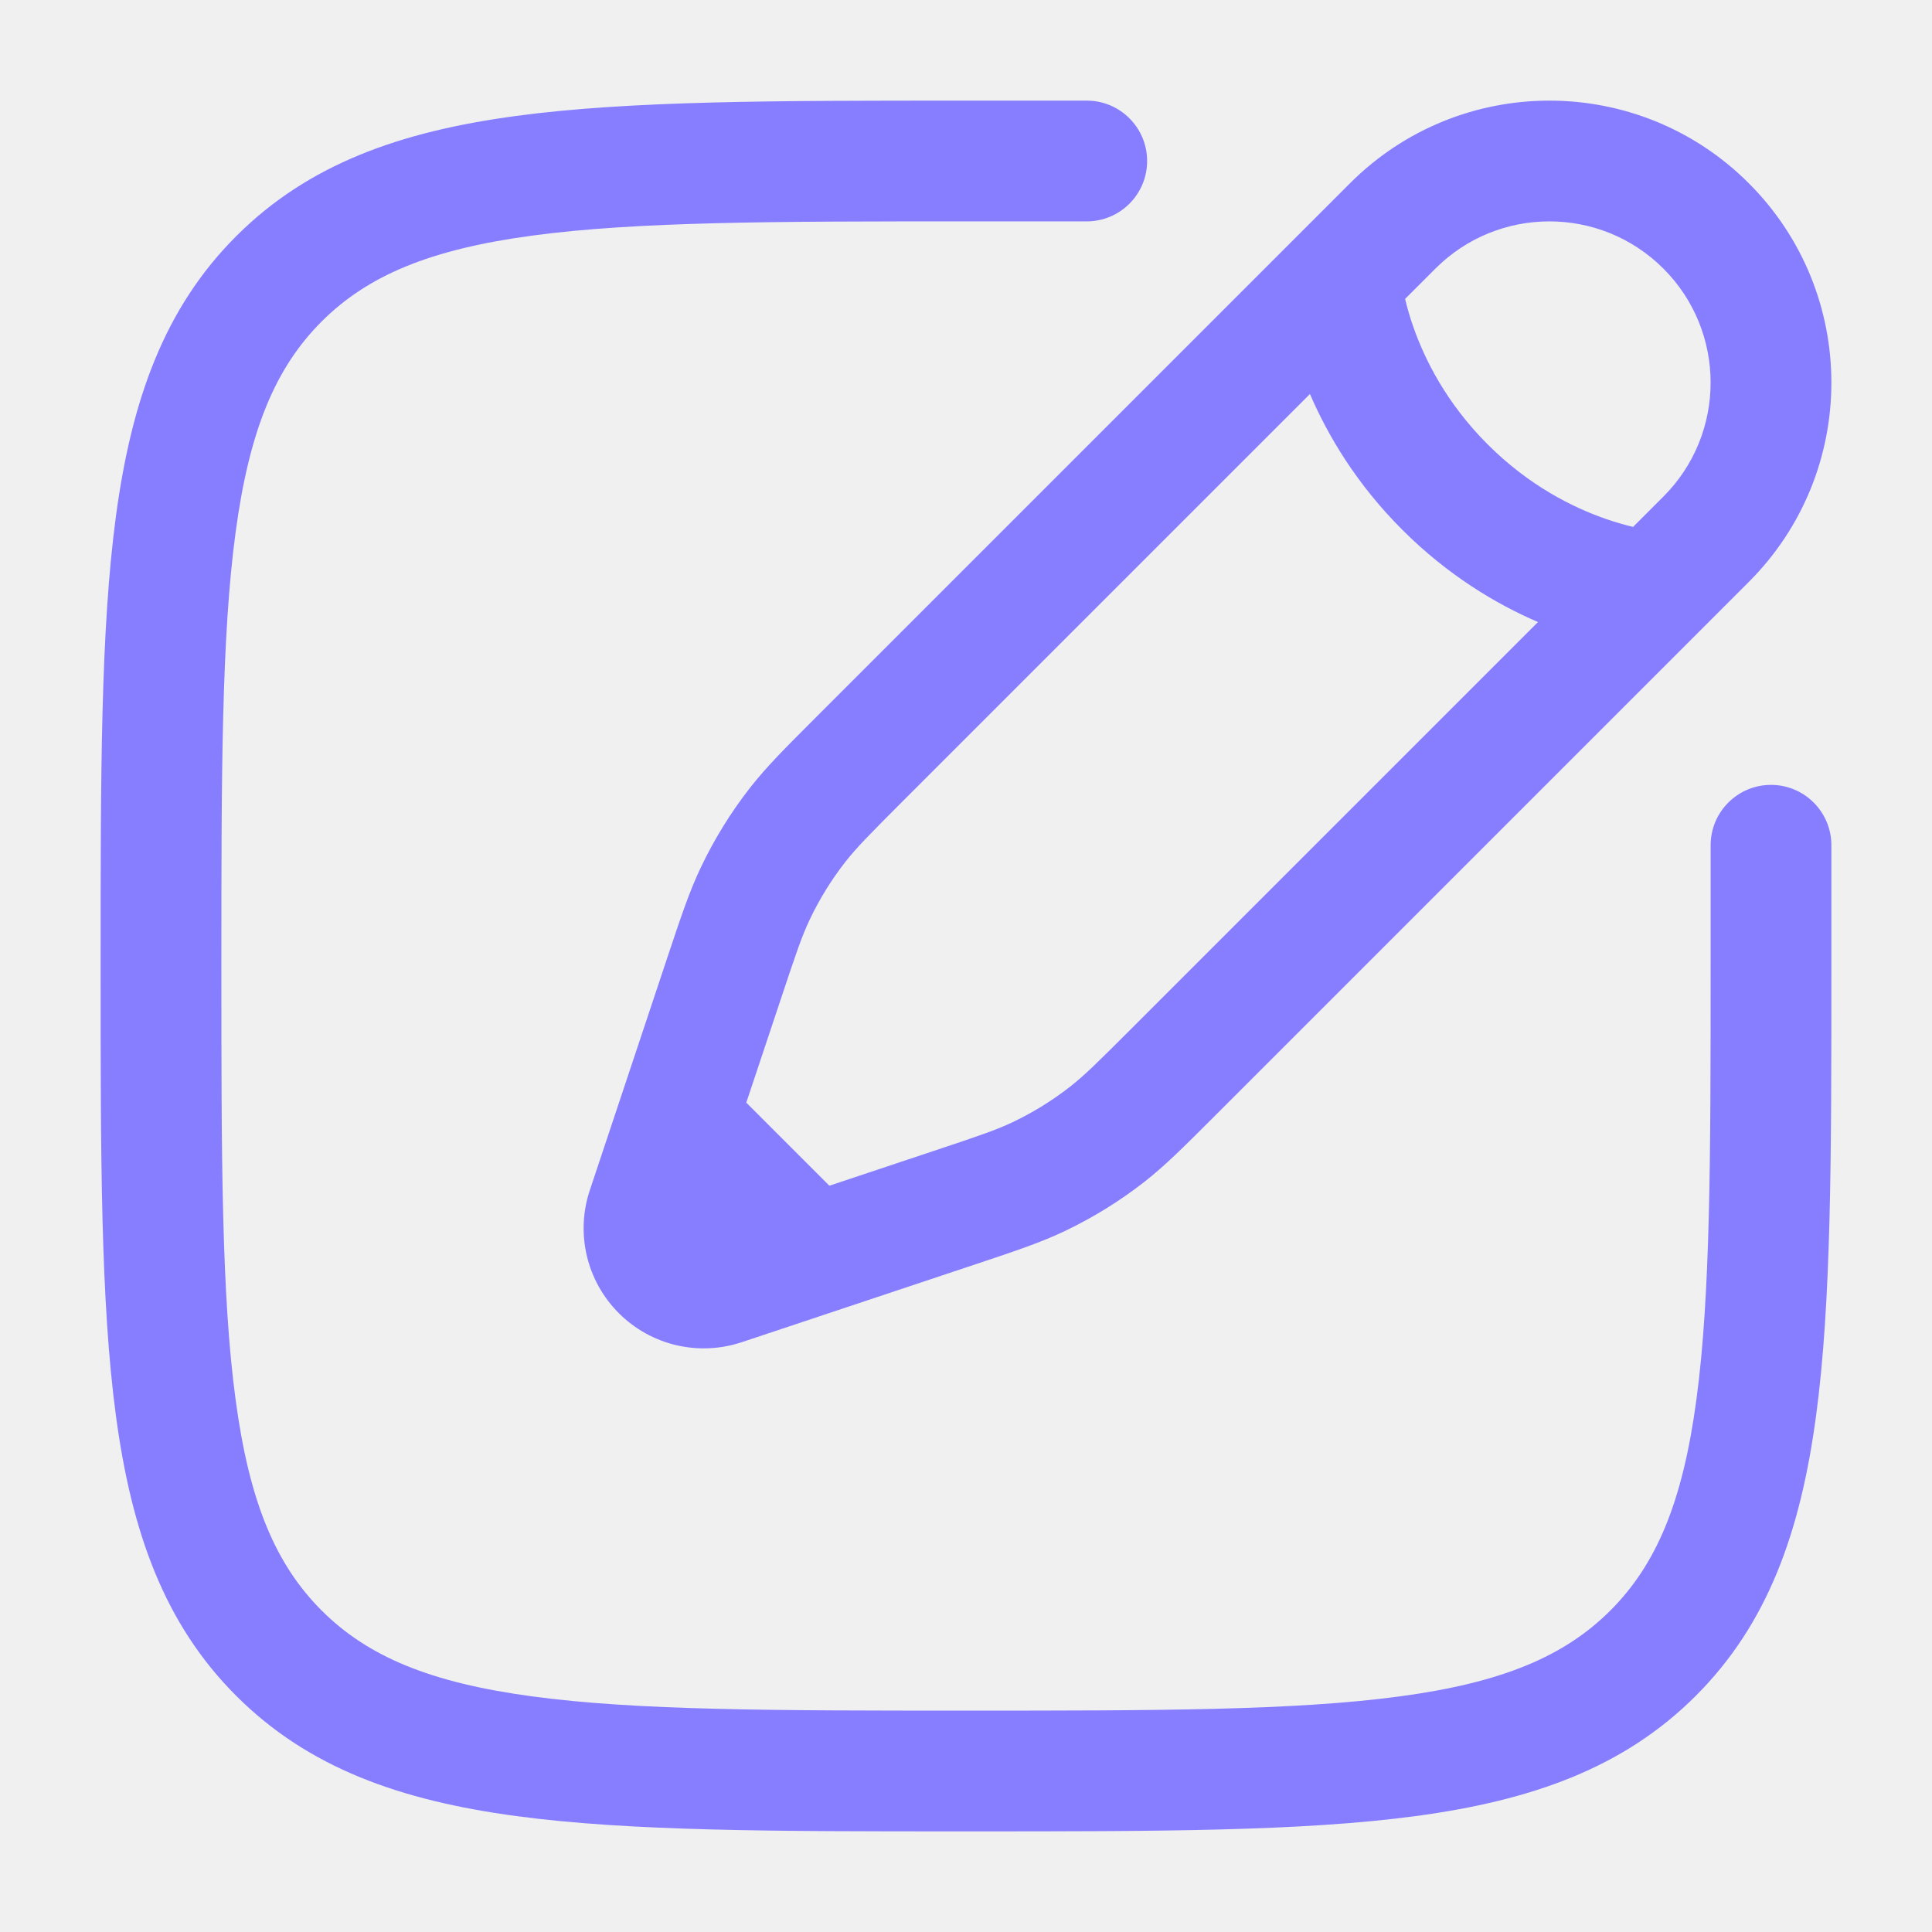
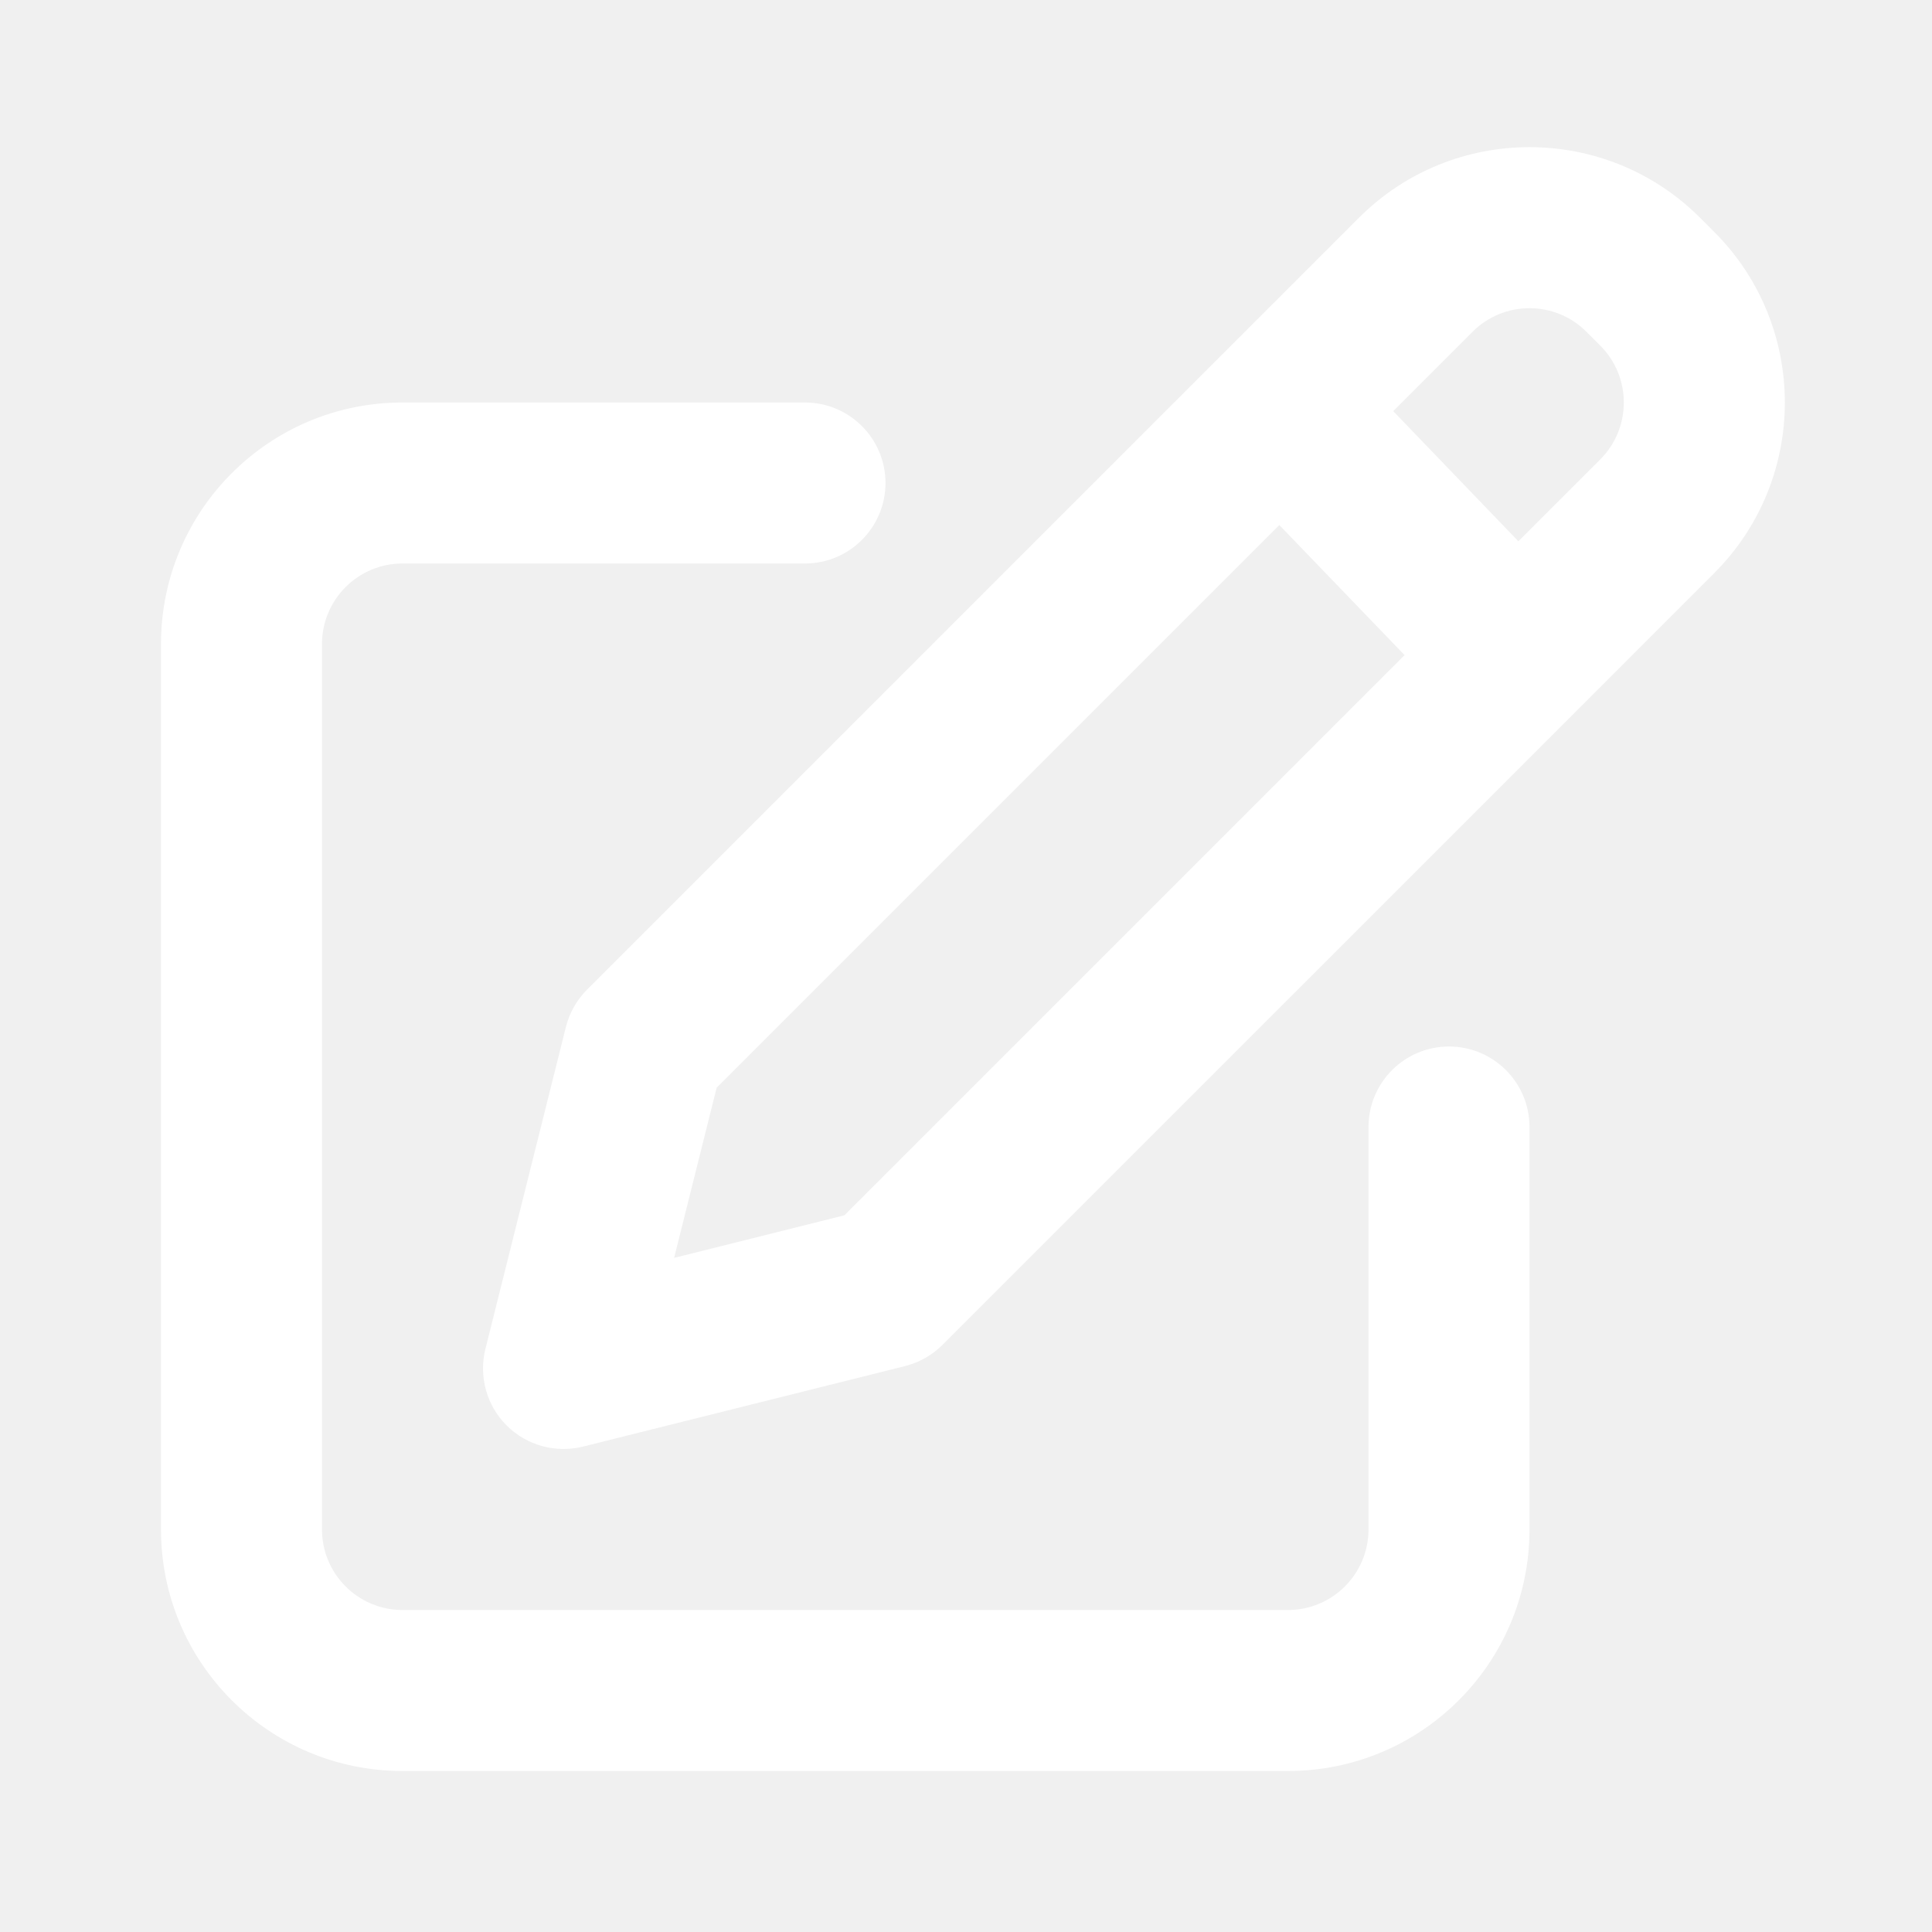
- <svg xmlns="http://www.w3.org/2000/svg" width="36" height="36" viewBox="0 0 36 36" fill="none">
-   <path fill-rule="evenodd" clip-rule="evenodd" d="M17.914 1.875H20.25C20.871 1.875 21.375 2.379 21.375 3C21.375 3.621 20.871 4.125 20.25 4.125H18C14.433 4.125 11.87 4.127 9.92 4.39C8.003 4.647 6.847 5.138 5.992 5.992C5.138 6.847 4.647 8.003 4.39 9.92C4.127 11.87 4.125 14.433 4.125 18C4.125 21.567 4.127 24.13 4.39 26.08C4.647 27.997 5.138 29.153 5.992 30.008C6.847 30.862 8.003 31.353 9.92 31.61C11.87 31.873 14.433 31.875 18 31.875C21.567 31.875 24.13 31.873 26.08 31.61C27.997 31.353 29.153 30.862 30.008 30.008C30.862 29.153 31.353 27.997 31.61 26.08C31.873 24.13 31.875 21.567 31.875 18V15.75C31.875 15.129 32.379 14.625 33 14.625C33.621 14.625 34.125 15.129 34.125 15.75V18.086C34.125 21.549 34.125 24.262 33.84 26.379C33.549 28.547 32.941 30.257 31.599 31.599C30.257 32.941 28.547 33.549 26.379 33.84C24.262 34.125 21.549 34.125 18.086 34.125H17.914C14.451 34.125 11.738 34.125 9.621 33.84C7.453 33.549 5.743 32.941 4.401 31.599C3.059 30.257 2.451 28.547 2.16 26.379C1.875 24.262 1.875 21.549 1.875 18.086V17.914C1.875 14.451 1.875 11.738 2.16 9.621C2.451 7.453 3.059 5.743 4.401 4.401C5.743 3.059 7.453 2.451 9.621 2.16C11.738 1.875 14.451 1.875 17.914 1.875ZM25.156 3.414C27.208 1.362 30.534 1.362 32.586 3.414C34.638 5.466 34.638 8.792 32.586 10.844L22.614 20.816C22.057 21.373 21.708 21.722 21.319 22.026C20.86 22.384 20.364 22.69 19.839 22.94C19.393 23.153 18.925 23.309 18.178 23.558L13.821 25.01C13.017 25.278 12.13 25.069 11.531 24.469C10.931 23.87 10.722 22.983 10.99 22.179L12.442 17.822C12.691 17.075 12.847 16.607 13.06 16.161C13.31 15.636 13.616 15.14 13.974 14.681C14.278 14.292 14.627 13.943 15.184 13.386L25.156 3.414ZM30.995 5.005C29.822 3.832 27.92 3.832 26.747 5.005L26.182 5.57C26.216 5.714 26.264 5.885 26.33 6.076C26.545 6.696 26.952 7.512 27.72 8.28C28.488 9.048 29.304 9.455 29.924 9.67C30.115 9.736 30.286 9.784 30.43 9.818L30.995 9.253C32.168 8.08 32.168 6.178 30.995 5.005ZM28.658 11.591C27.884 11.258 26.982 10.724 26.129 9.871C25.276 9.018 24.742 8.116 24.409 7.342L16.826 14.925C16.201 15.55 15.957 15.798 15.748 16.065C15.491 16.395 15.271 16.751 15.091 17.129C14.945 17.434 14.833 17.764 14.554 18.603L13.906 20.546L15.454 22.094L17.397 21.446C18.236 21.167 18.566 21.055 18.871 20.909C19.249 20.729 19.605 20.509 19.935 20.252C20.202 20.044 20.45 19.799 21.075 19.174L28.658 11.591Z" fill="#877EFF" />
+ <svg xmlns="http://www.w3.org/2000/svg" viewBox="0 0 24 24" width="20" height="20" fill="none">
+   <g id="SVGRepo_bgCarrier" stroke-width="0" />
+   <g id="SVGRepo_tracerCarrier" stroke-linecap="round" stroke-linejoin="round" />
+   <g id="SVGRepo_iconCarrier">
+     <path fill-rule="evenodd" clip-rule="evenodd" d="M21.121 2.707C19.95 1.535 18.05 1.535 16.879 2.707L15.199 4.387L7.293 12.293C7.165 12.421 7.074 12.582 7.03 12.757L6.03 16.757C5.945 17.098 6.045 17.459 6.293 17.707C6.541 17.955 6.902 18.055 7.243 17.97L11.242 16.97C11.418 16.926 11.579 16.835 11.707 16.707L19.556 8.859L21.293 7.121C22.465 5.95 22.465 4.05 21.293 2.879L21.121 2.707ZM18.293 4.121C18.683 3.731 19.317 3.731 19.707 4.121L19.879 4.293C20.269 4.683 20.269 5.317 19.879 5.707L18.862 6.724L17.307 5.107L18.293 4.121ZM15.892 6.522L17.448 8.138L10.489 15.097L8.374 15.626L8.903 13.511L15.892 6.522ZM4 8C4 7.448 4.448 7 5 7H10C10.552 7 11 6.552 11 6C11 5.448 10.552 5 10 5H5C3.343 5 2 6.343 2 8V19C2 20.657 3.343 22 5 22H16C17.657 22 19 20.657 19 19V14C19 13.448 18.552 13 18 13C17.448 13 17 13.448 17 14V19C17 19.552 16.552 20 16 20H5C4.448 20 4 19.552 4 19V8Z" fill="#FFFFFF" />
+   </g>
</svg>
